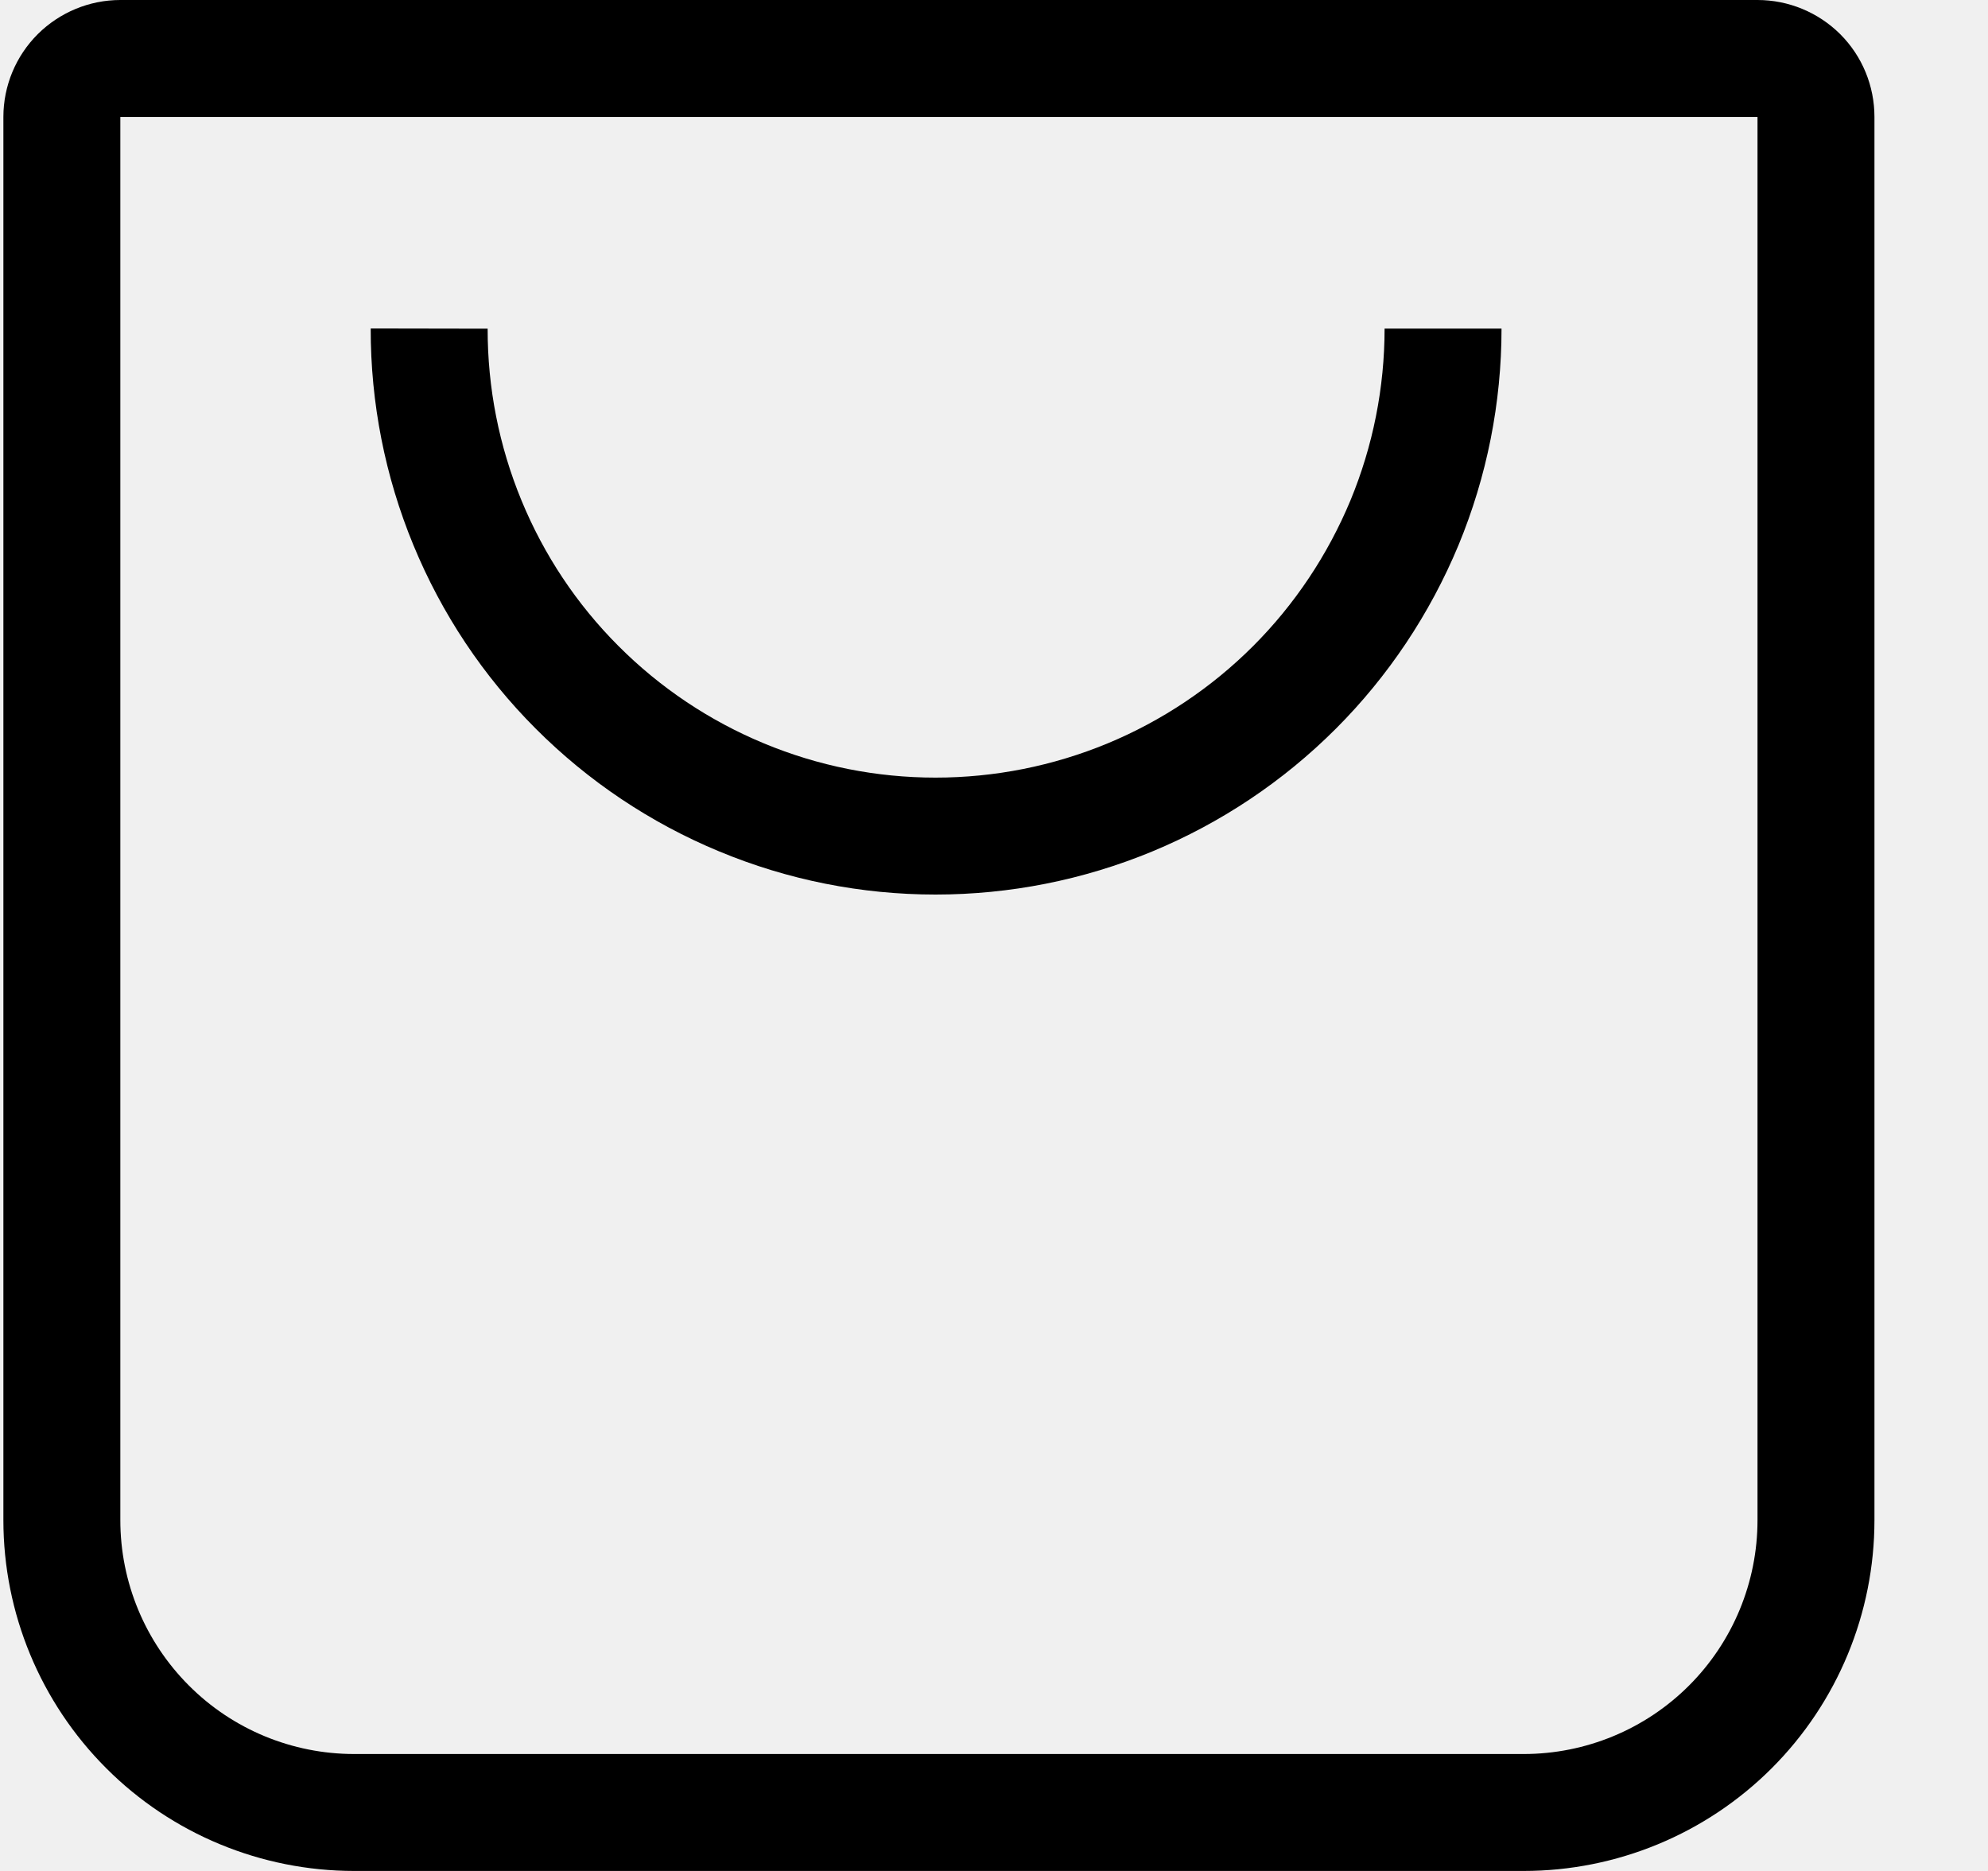
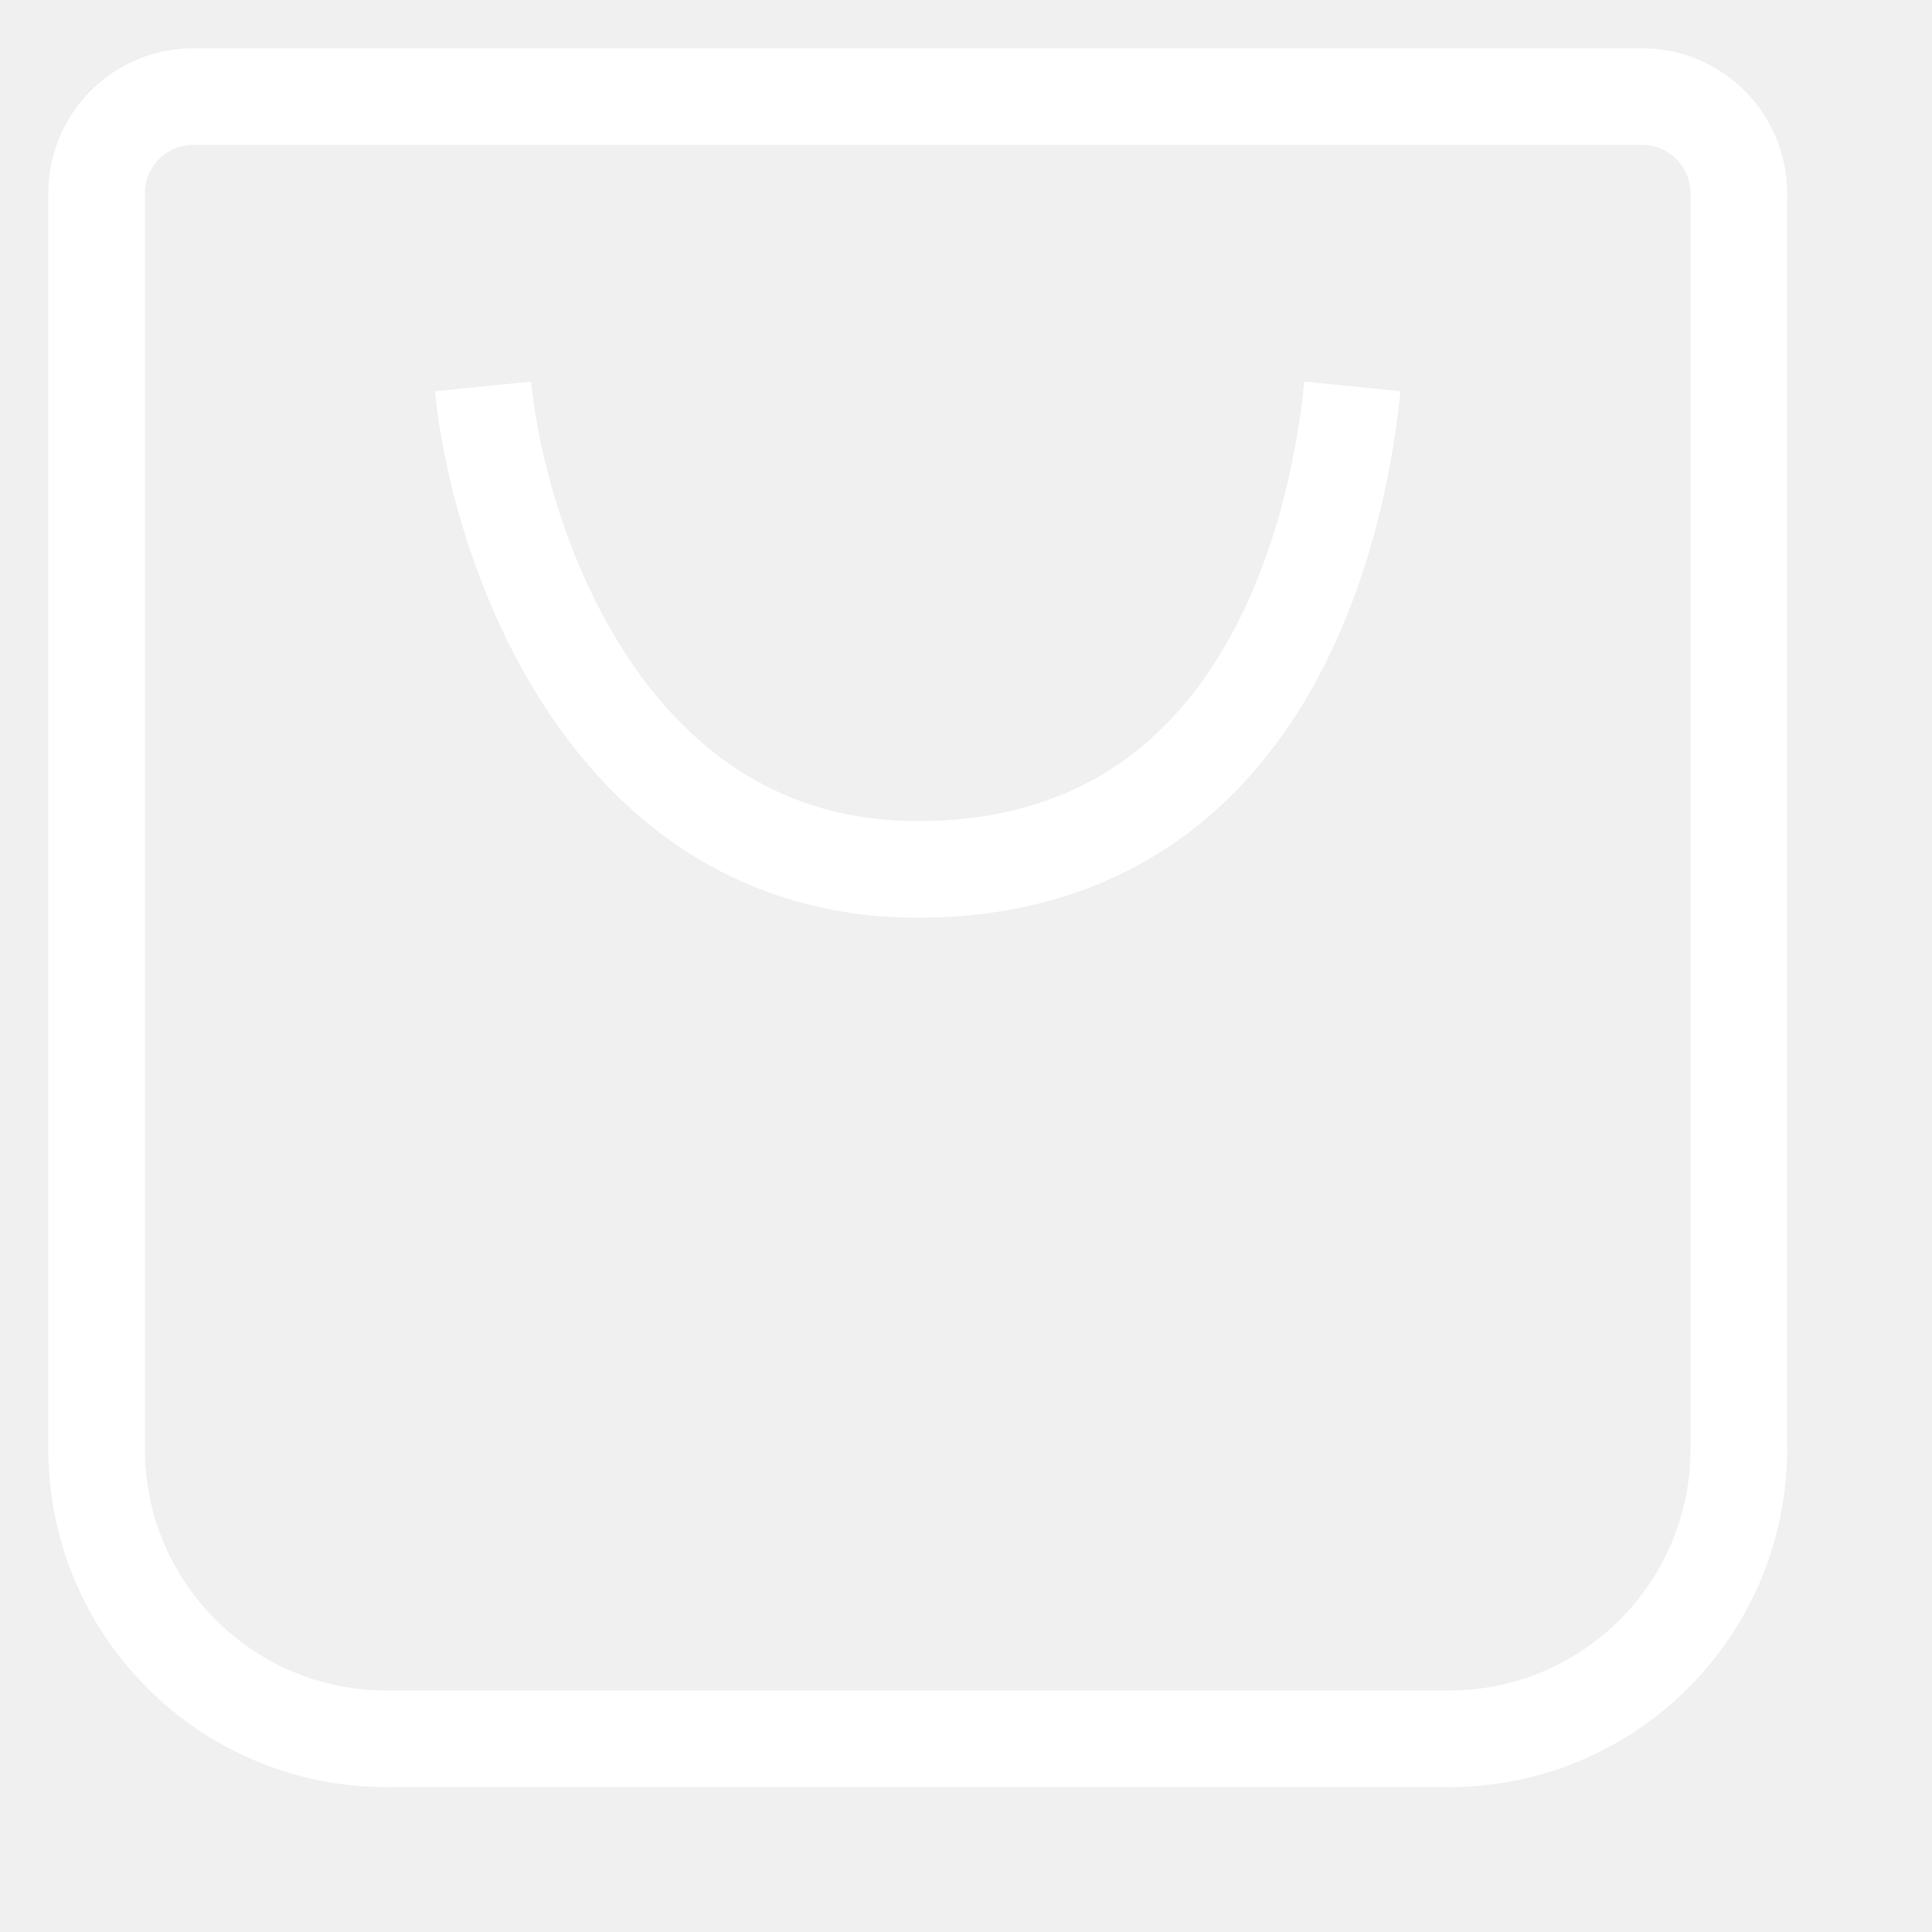
- <svg xmlns="http://www.w3.org/2000/svg" width="17" height="16" viewBox="0 0 17 16" fill="none">
-   <path d="M0.529 1C0.529 0.867 0.582 0.74 0.676 0.646C0.77 0.553 0.897 0.5 1.029 0.5H15.029C15.162 0.5 15.289 0.553 15.383 0.646C15.477 0.74 15.529 0.867 15.529 1V13C15.529 13.663 15.266 14.299 14.797 14.768C14.328 15.237 13.692 15.5 13.029 15.5H3.029C2.366 15.5 1.73 15.237 1.262 14.768C0.793 14.299 0.529 13.663 0.529 13V1Z" stroke="black" />
-   <path d="M12.34 2.81C12.34 3.38 12.228 3.944 12.01 4.471C11.791 4.997 11.472 5.476 11.069 5.879C10.666 6.282 10.187 6.602 9.661 6.82C9.134 7.038 8.57 7.15 8 7.15C7.43 7.15 6.867 7.038 6.341 6.819C5.815 6.601 5.337 6.281 4.935 5.878C4.532 5.475 4.214 4.997 3.997 4.47C3.78 3.944 3.669 3.38 3.67 2.81" stroke="black" stroke-miterlimit="10" />
+ <svg xmlns="http://www.w3.org/2000/svg" width="20" height="20" viewBox="0 0 20 20" fill="none">
+   <path d="M1 2C1 1.448 1.448 1 2 1H17C17.552 1 18 1.448 18 2V15C18 16.657 16.657 18 15 18H4C2.343 18 1 16.657 1 15V2Z" stroke="white" />
+   <path d="M5 4C5.167 5.667 6.3 9 9.5 9C13 9 13.833 5.667 14 4" stroke="white" />
</svg>
